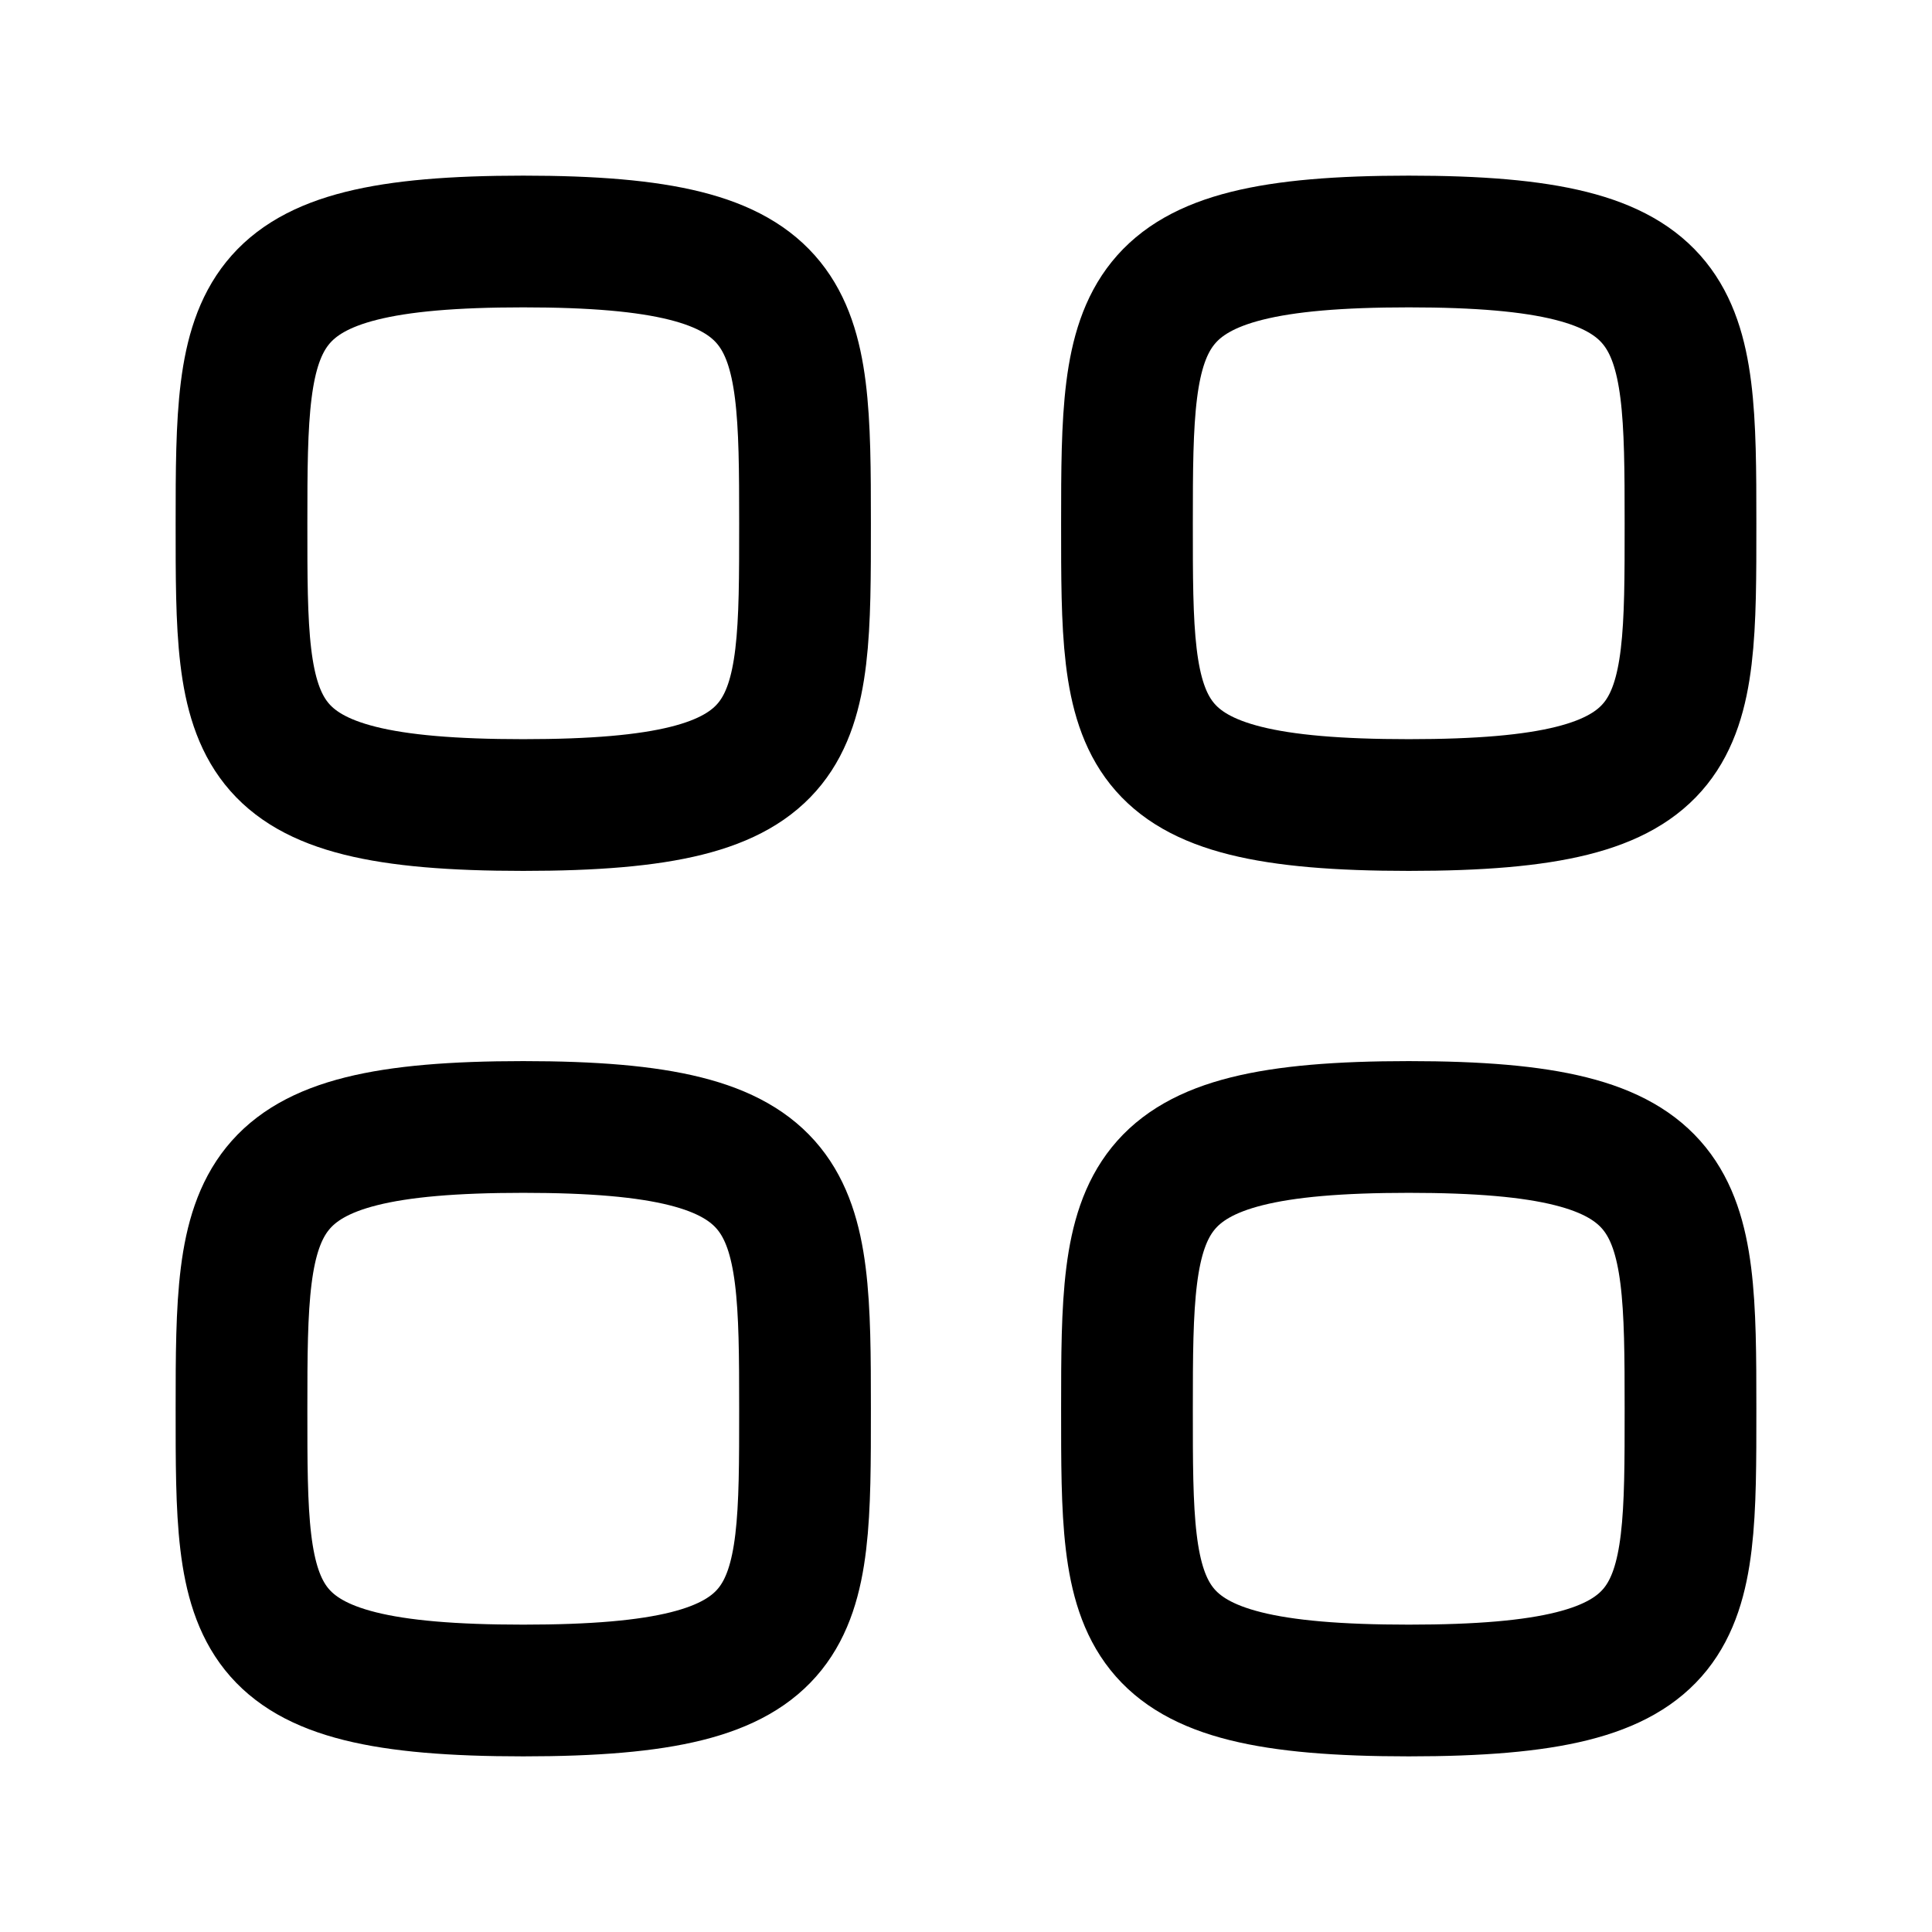
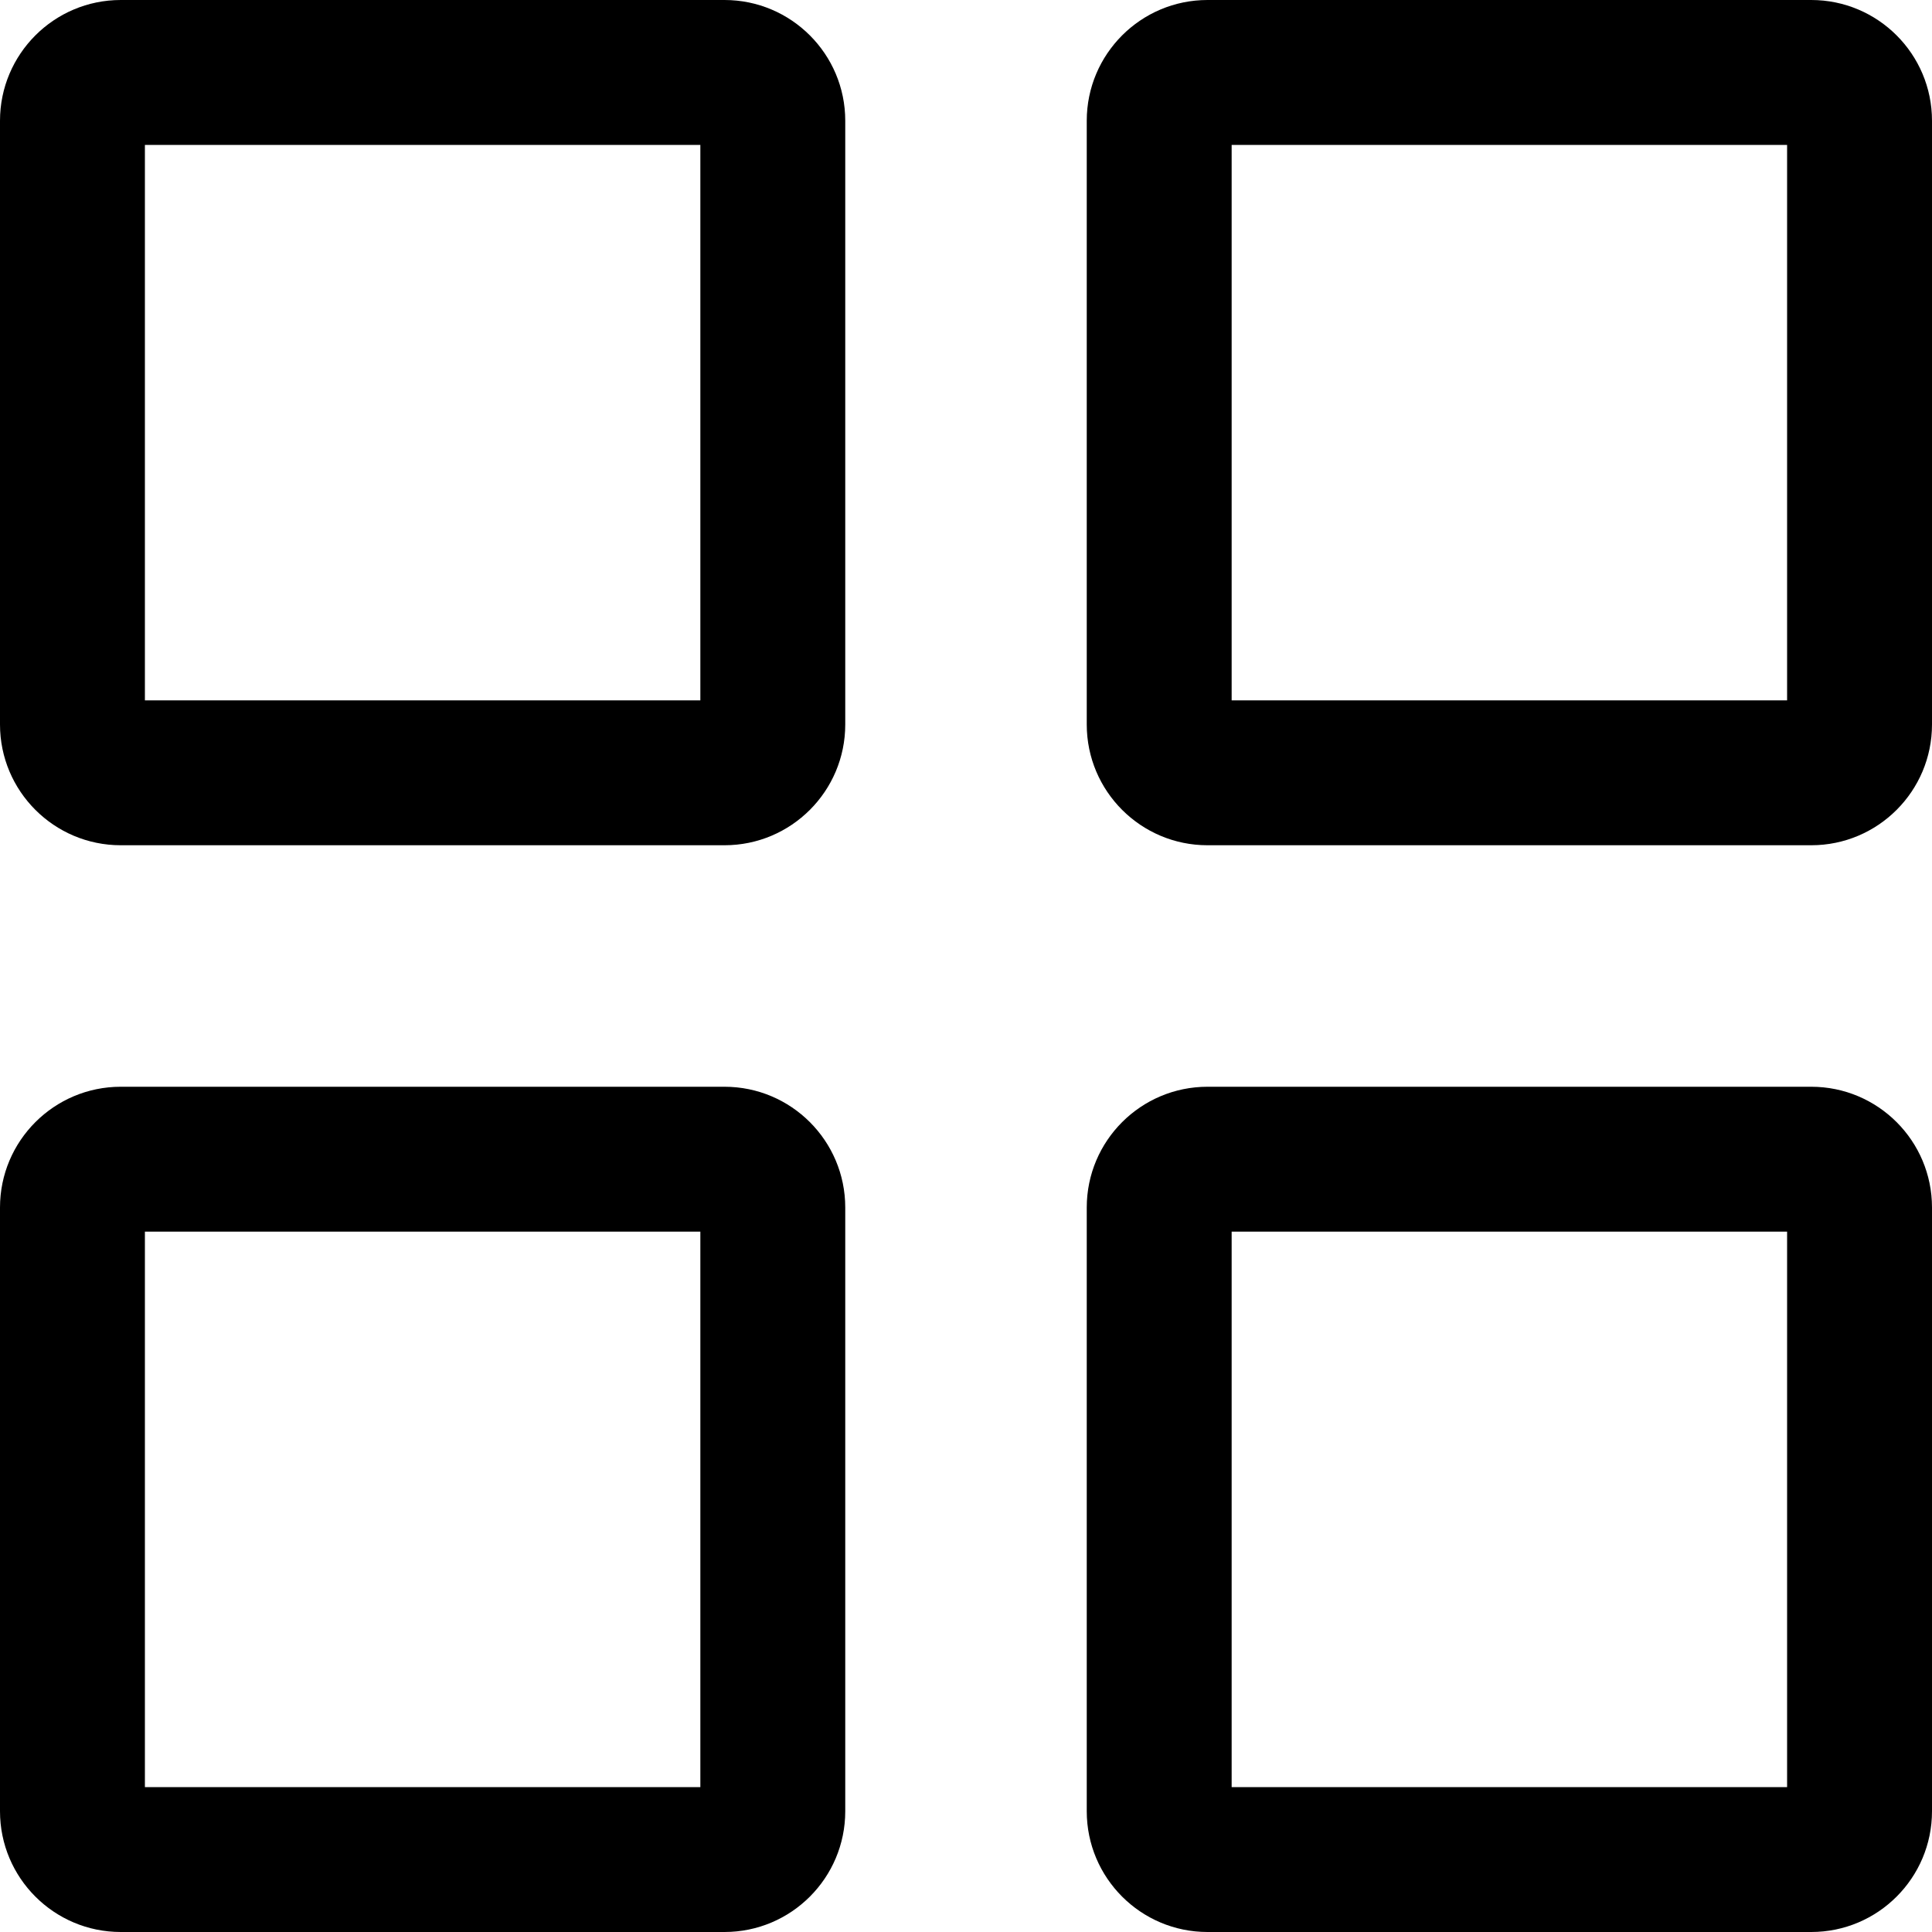
- <svg xmlns="http://www.w3.org/2000/svg" viewBox="0 0 22 22" fill="none">
-   <path fill-rule="evenodd" clip-rule="evenodd" d="M2.75 5.958C2.75 3.552 2.776 2.75 5.958 2.75C9.141 2.75 9.167 3.552 9.167 5.958C9.167 8.365 9.177 9.167 5.958 9.167C2.74 9.167 2.75 8.365 2.75 5.958Z" stroke="currentColor" stroke-width="1.5" stroke-linecap="round" stroke-linejoin="round" />
-   <path fill-rule="evenodd" clip-rule="evenodd" d="M12.833 5.958C12.833 3.552 12.859 2.75 16.042 2.75C19.224 2.75 19.25 3.552 19.25 5.958C19.25 8.365 19.26 9.167 16.042 9.167C12.823 9.167 12.833 8.365 12.833 5.958Z" stroke="currentColor" stroke-width="1.5" stroke-linecap="round" stroke-linejoin="round" />
-   <path fill-rule="evenodd" clip-rule="evenodd" d="M2.75 16.042C2.75 13.635 2.776 12.833 5.958 12.833C9.141 12.833 9.167 13.635 9.167 16.042C9.167 18.448 9.177 19.25 5.958 19.25C2.74 19.25 2.75 18.448 2.75 16.042Z" stroke="currentColor" stroke-width="1.5" stroke-linecap="round" stroke-linejoin="round" />
-   <path fill-rule="evenodd" clip-rule="evenodd" d="M12.833 16.042C12.833 13.635 12.859 12.833 16.042 12.833C19.224 12.833 19.25 13.635 19.25 16.042C19.25 18.448 19.26 19.25 16.042 19.25C12.823 19.25 12.833 18.448 12.833 16.042Z" stroke="currentColor" stroke-width="1.5" stroke-linecap="round" stroke-linejoin="round" />
+ <svg xmlns="http://www.w3.org/2000/svg" viewBox="0 0 16 16">
+   <path d="M6,9 C6.552,9 7,9.448 7,10 L7,15 C7,15.552 6.552,16 6,16 L1,16 C0.448,16 0,15.552 0,15 L0,10 C0,9.448 0.448,9 1,9 L6,9 Z M15,9 C15.552,9 16,9.448 16,10 L16,15 C16,15.552 15.552,16 15,16 L10,16 C9.448,16 9,15.552 9,15 L9,10 C9,9.448 9.448,9 10,9 L15,9 Z M5.8,10.2 L1.2,10.2 L1.2,14.8 L5.8,14.8 L5.8,10.2 Z M14.8,10.2 L10.2,10.2 L10.2,14.8 L14.8,14.8 L14.8,10.2 Z M6,0 C6.552,0 7,0.448 7,1 L7,6 C7,6.552 6.552,7 6,7 L1,7 C0.448,7 0,6.552 0,6 L0,1 C0,0.448 0.448,0 1,0 L6,0 Z M15,0 C15.552,0 16,0.448 16,1 L16,6 C16,6.552 15.552,7 15,7 L10,7 C9.448,7 9,6.552 9,6 L9,1 C9,0.448 9.448,0 10,0 L15,0 Z M5.8,1.2 L1.2,1.2 L1.2,5.8 L5.8,5.8 L5.8,1.2 Z M14.8,1.2 L10.2,1.2 L10.2,5.8 L14.8,5.8 L14.8,1.2 Z" />
</svg>
